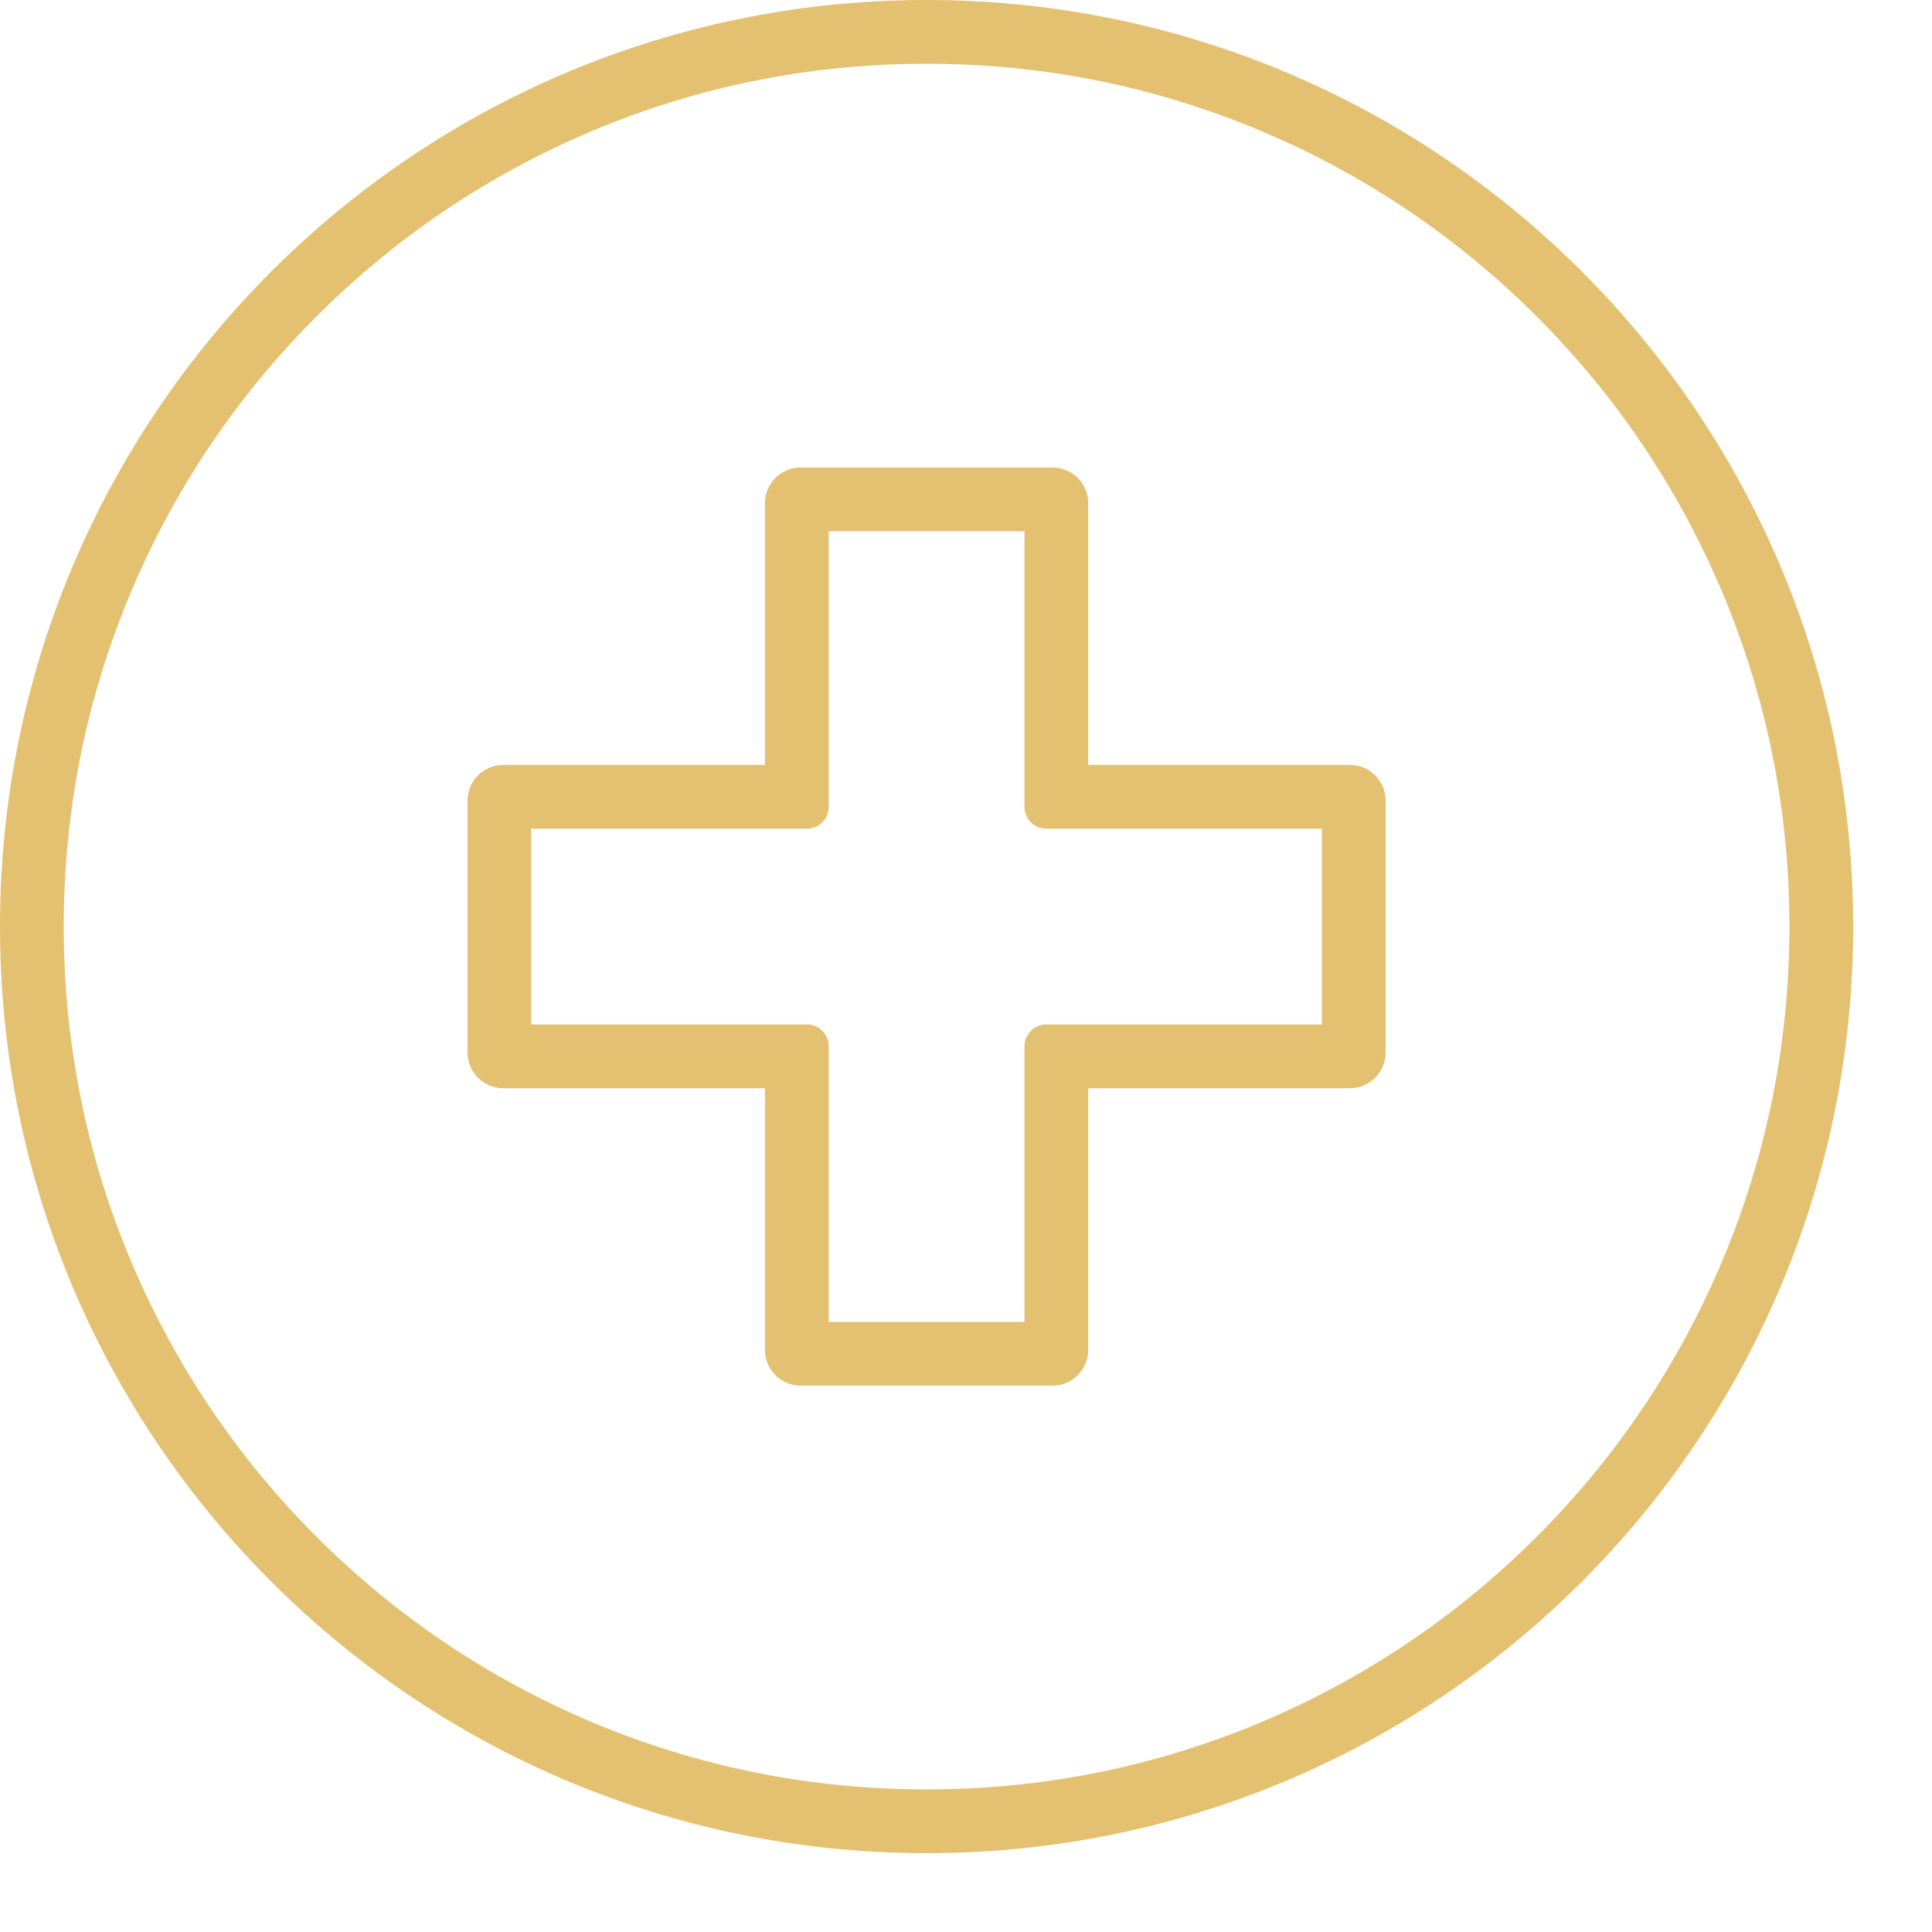
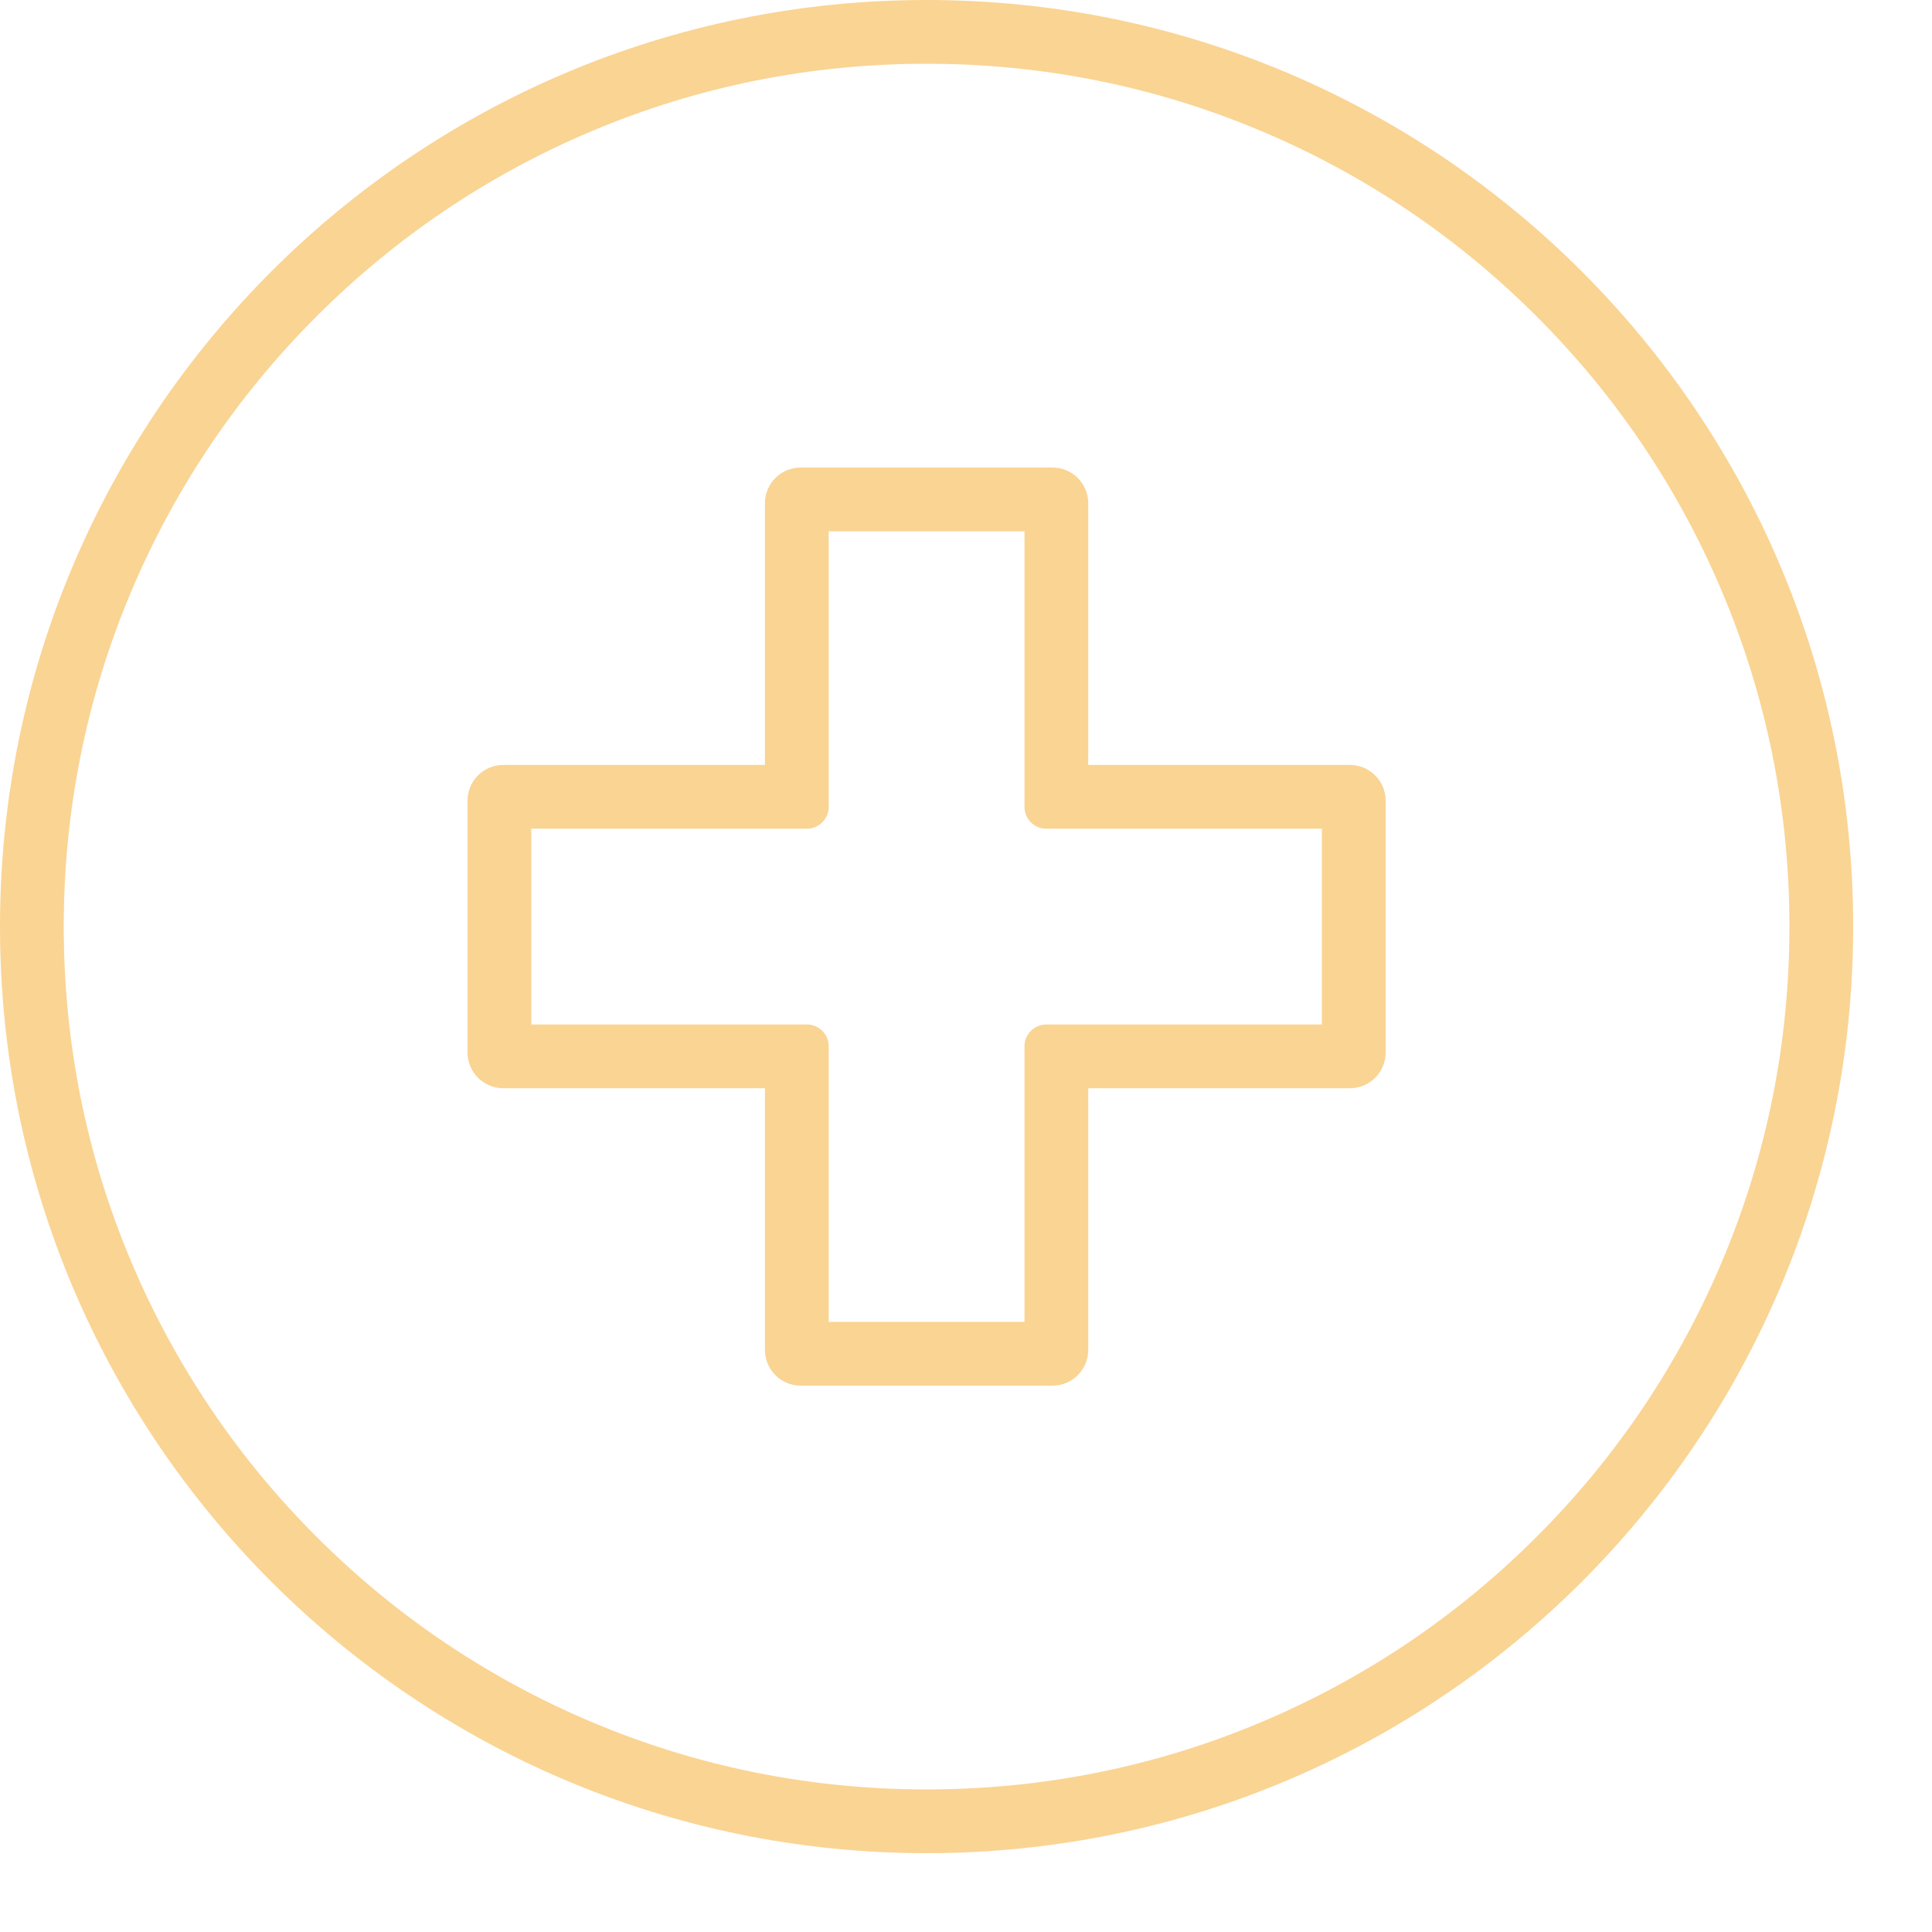
<svg xmlns="http://www.w3.org/2000/svg" width="15" height="15" viewBox="0 0 15 15" fill="none">
-   <path d="M7.194 0.495C8.099 0.495 8.976 0.672 9.801 1.021C10.599 1.359 11.316 1.842 11.931 2.457C12.546 3.072 13.029 3.789 13.367 4.587C13.716 5.412 13.893 6.289 13.893 7.194C13.893 8.099 13.716 8.976 13.367 9.801C13.029 10.599 12.546 11.316 11.931 11.931C11.316 12.546 10.599 13.029 9.801 13.367C8.976 13.716 8.099 13.893 7.194 13.893C6.289 13.893 5.412 13.716 4.587 13.367C3.789 13.029 3.072 12.546 2.457 11.931C1.842 11.316 1.359 10.599 1.021 9.801C0.672 8.976 0.495 8.099 0.495 7.194C0.495 6.289 0.672 5.412 1.021 4.587C1.359 3.789 1.842 3.072 2.457 2.457C3.072 1.842 3.789 1.359 4.587 1.021C5.412 0.672 6.289 0.495 7.194 0.495ZM7.194 0C3.221 0 0 3.221 0 7.194C0 11.167 3.221 14.388 7.194 14.388C11.167 14.388 14.388 11.167 14.388 7.194C14.388 3.221 11.167 0 7.194 0Z" fill="#E3C170" />
-   <path d="M7.954 4.125V6.265C7.954 6.358 8.03 6.434 8.123 6.434H10.263V7.954H8.123C8.03 7.954 7.954 8.03 7.954 8.123V10.263H6.434V8.123C6.434 8.03 6.358 7.954 6.265 7.954H4.125V6.434H6.265C6.358 6.434 6.434 6.358 6.434 6.265V4.125H7.954ZM8.172 3.63H6.216C6.063 3.63 5.939 3.754 5.939 3.907V5.939H3.907C3.754 5.939 3.63 6.063 3.63 6.216V8.172C3.63 8.325 3.754 8.449 3.907 8.449H5.939V10.481C5.939 10.634 6.063 10.758 6.216 10.758H8.172C8.325 10.758 8.449 10.634 8.449 10.481V8.449H10.481C10.634 8.449 10.758 8.325 10.758 8.172V6.216C10.758 6.063 10.634 5.939 10.481 5.939H8.449V3.907C8.449 3.754 8.325 3.63 8.172 3.63Z" fill="#E3C170" />
+   <path d="M7.194 0.495C8.099 0.495 8.976 0.672 9.801 1.021C10.599 1.359 11.316 1.842 11.931 2.457C12.546 3.072 13.029 3.789 13.367 4.587C13.716 5.412 13.893 6.289 13.893 7.194C13.893 8.099 13.716 8.976 13.367 9.801C13.029 10.599 12.546 11.316 11.931 11.931C11.316 12.546 10.599 13.029 9.801 13.367C8.976 13.716 8.099 13.893 7.194 13.893C6.289 13.893 5.412 13.716 4.587 13.367C3.789 13.029 3.072 12.546 2.457 11.931C1.842 11.316 1.359 10.599 1.021 9.801C0.672 8.976 0.495 8.099 0.495 7.194C0.495 6.289 0.672 5.412 1.021 4.587C1.359 3.789 1.842 3.072 2.457 2.457C3.072 1.842 3.789 1.359 4.587 1.021C5.412 0.672 6.289 0.495 7.194 0.495ZM7.194 0C3.221 0 0 3.221 0 7.194C0 11.167 3.221 14.388 7.194 14.388C11.167 14.388 14.388 11.167 14.388 7.194C14.388 3.221 11.167 0 7.194 0Z" fill="#FAD493" />
+   <path d="M7.954 4.125V6.265C7.954 6.358 8.03 6.434 8.123 6.434H10.263V7.954H8.123C8.03 7.954 7.954 8.03 7.954 8.123V10.263H6.434V8.123C6.434 8.03 6.358 7.954 6.265 7.954H4.125V6.434H6.265C6.358 6.434 6.434 6.358 6.434 6.265V4.125H7.954ZM8.172 3.63H6.216C6.063 3.63 5.939 3.754 5.939 3.907V5.939H3.907C3.754 5.939 3.63 6.063 3.63 6.216V8.172C3.63 8.325 3.754 8.449 3.907 8.449H5.939V10.481C5.939 10.634 6.063 10.758 6.216 10.758H8.172C8.325 10.758 8.449 10.634 8.449 10.481V8.449H10.481C10.634 8.449 10.758 8.325 10.758 8.172V6.216C10.758 6.063 10.634 5.939 10.481 5.939H8.449V3.907C8.449 3.754 8.325 3.63 8.172 3.63Z" fill="#FAD493" />
</svg>
